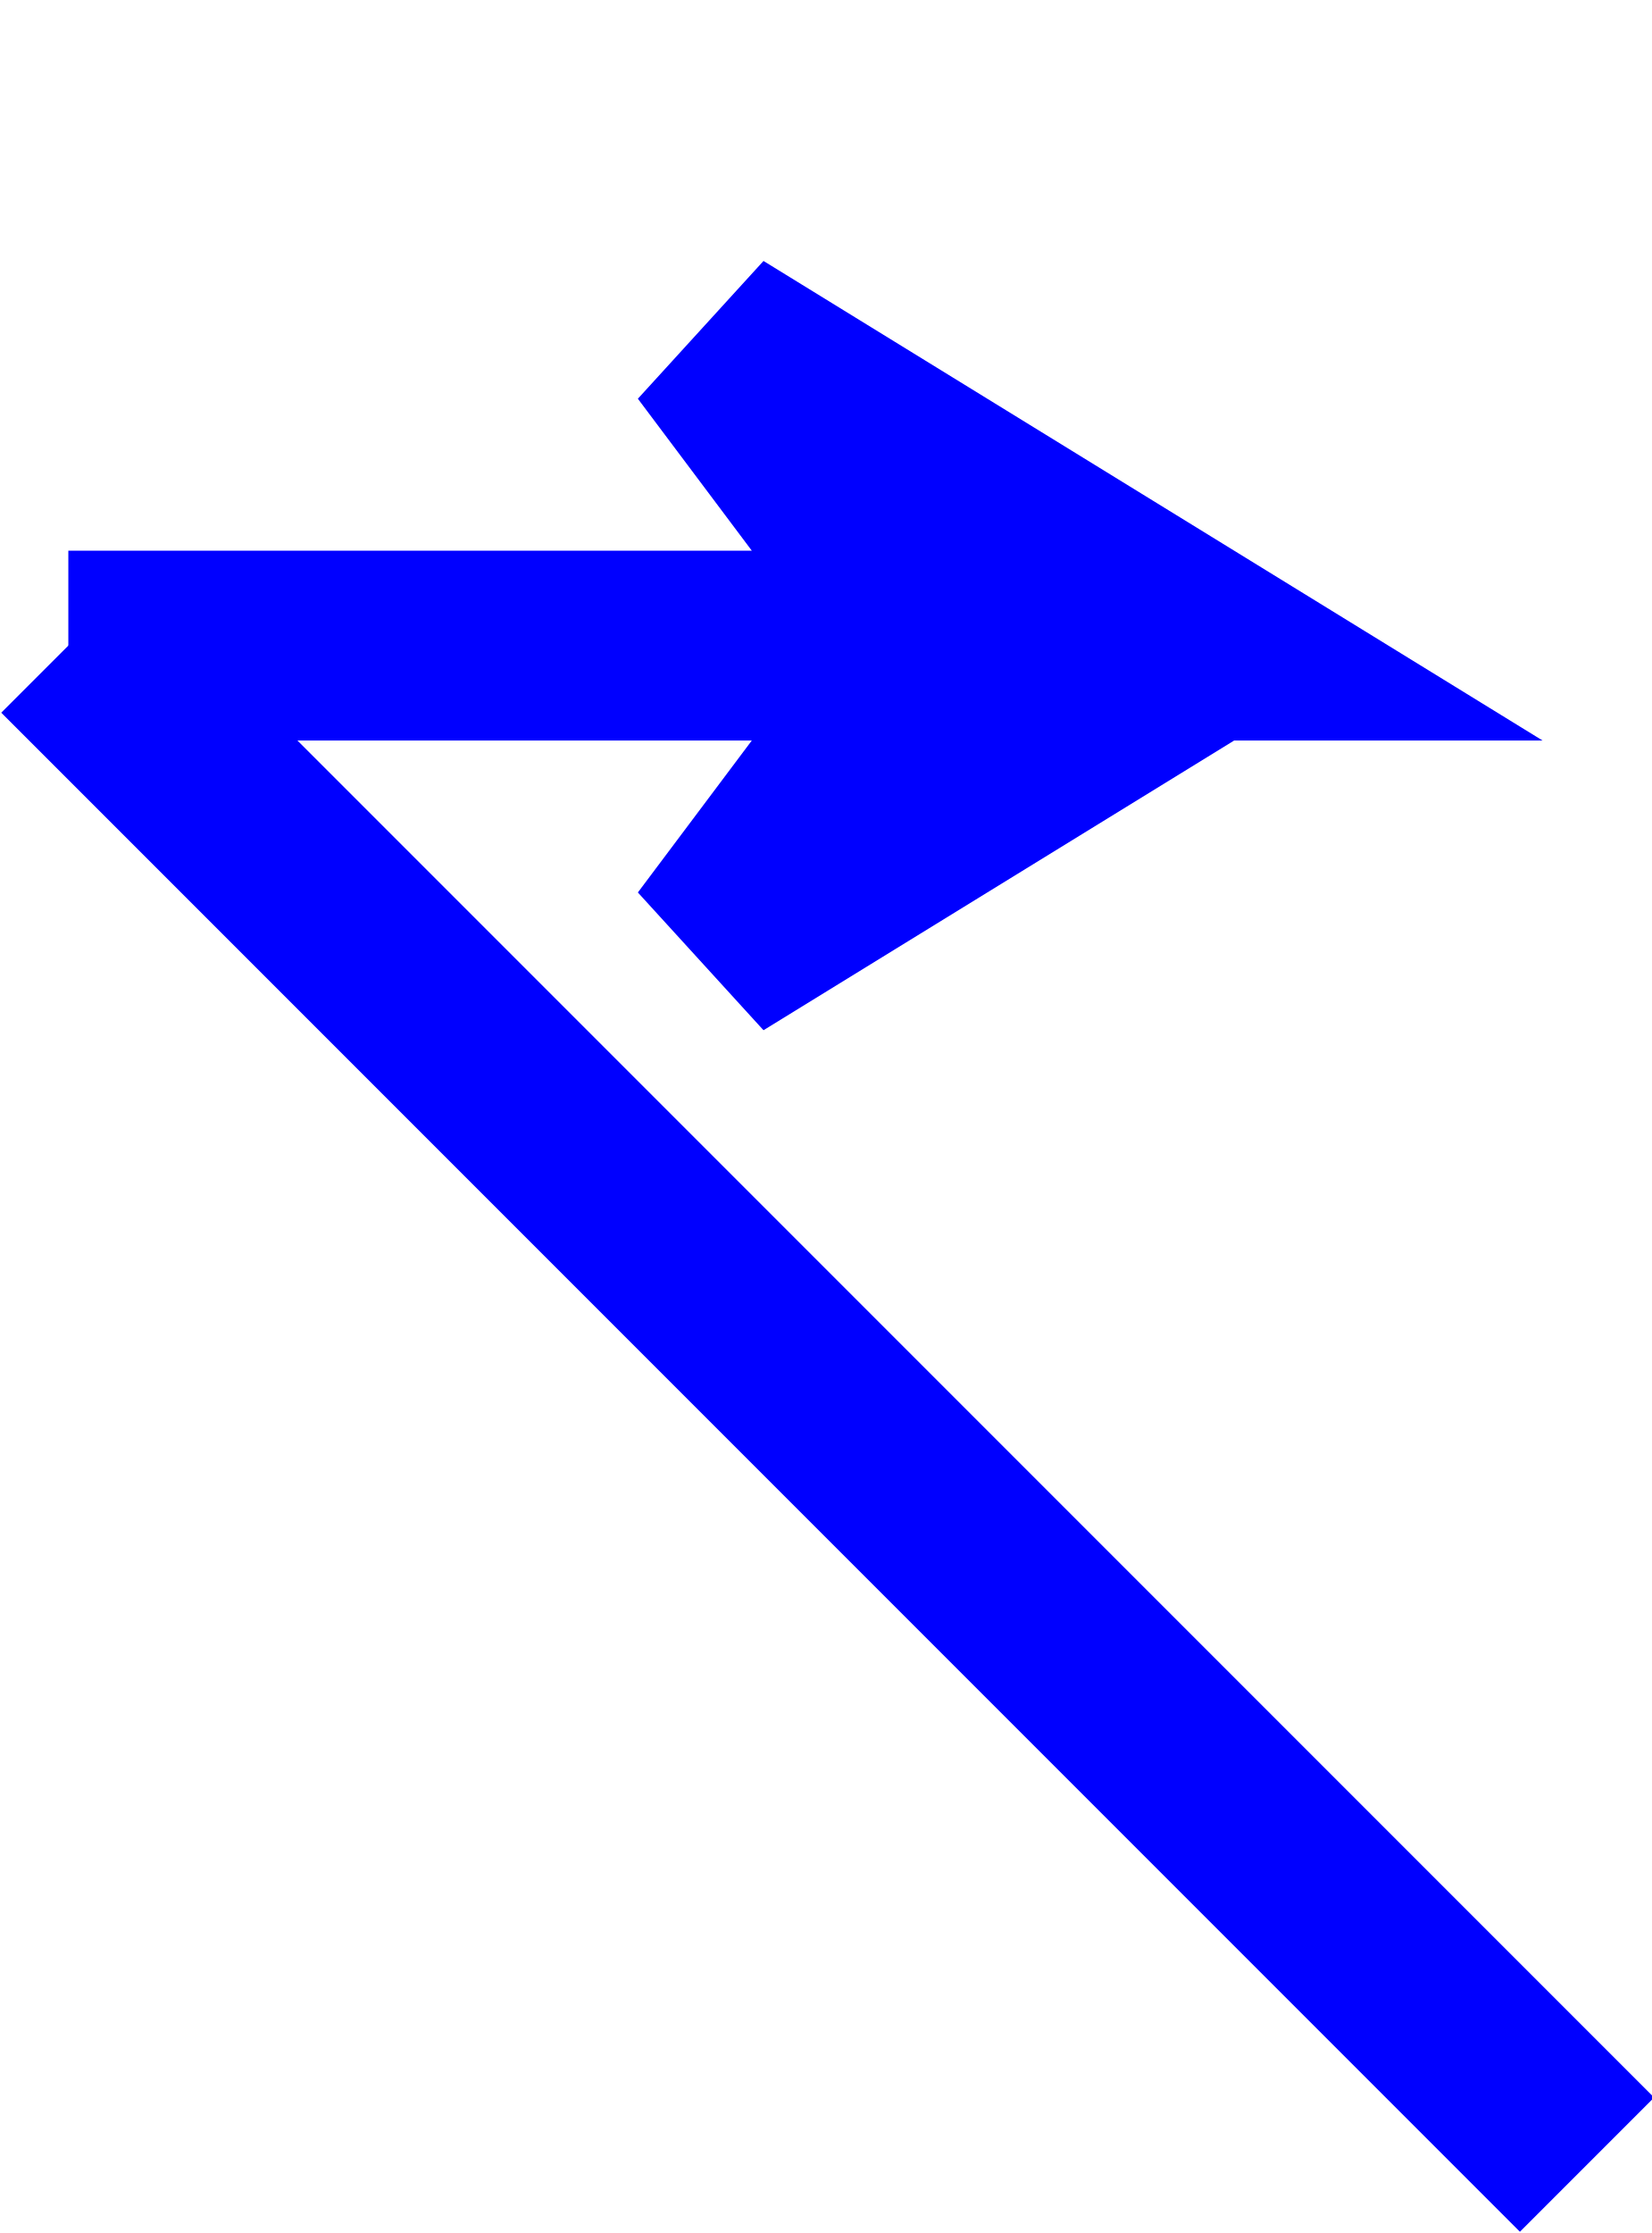
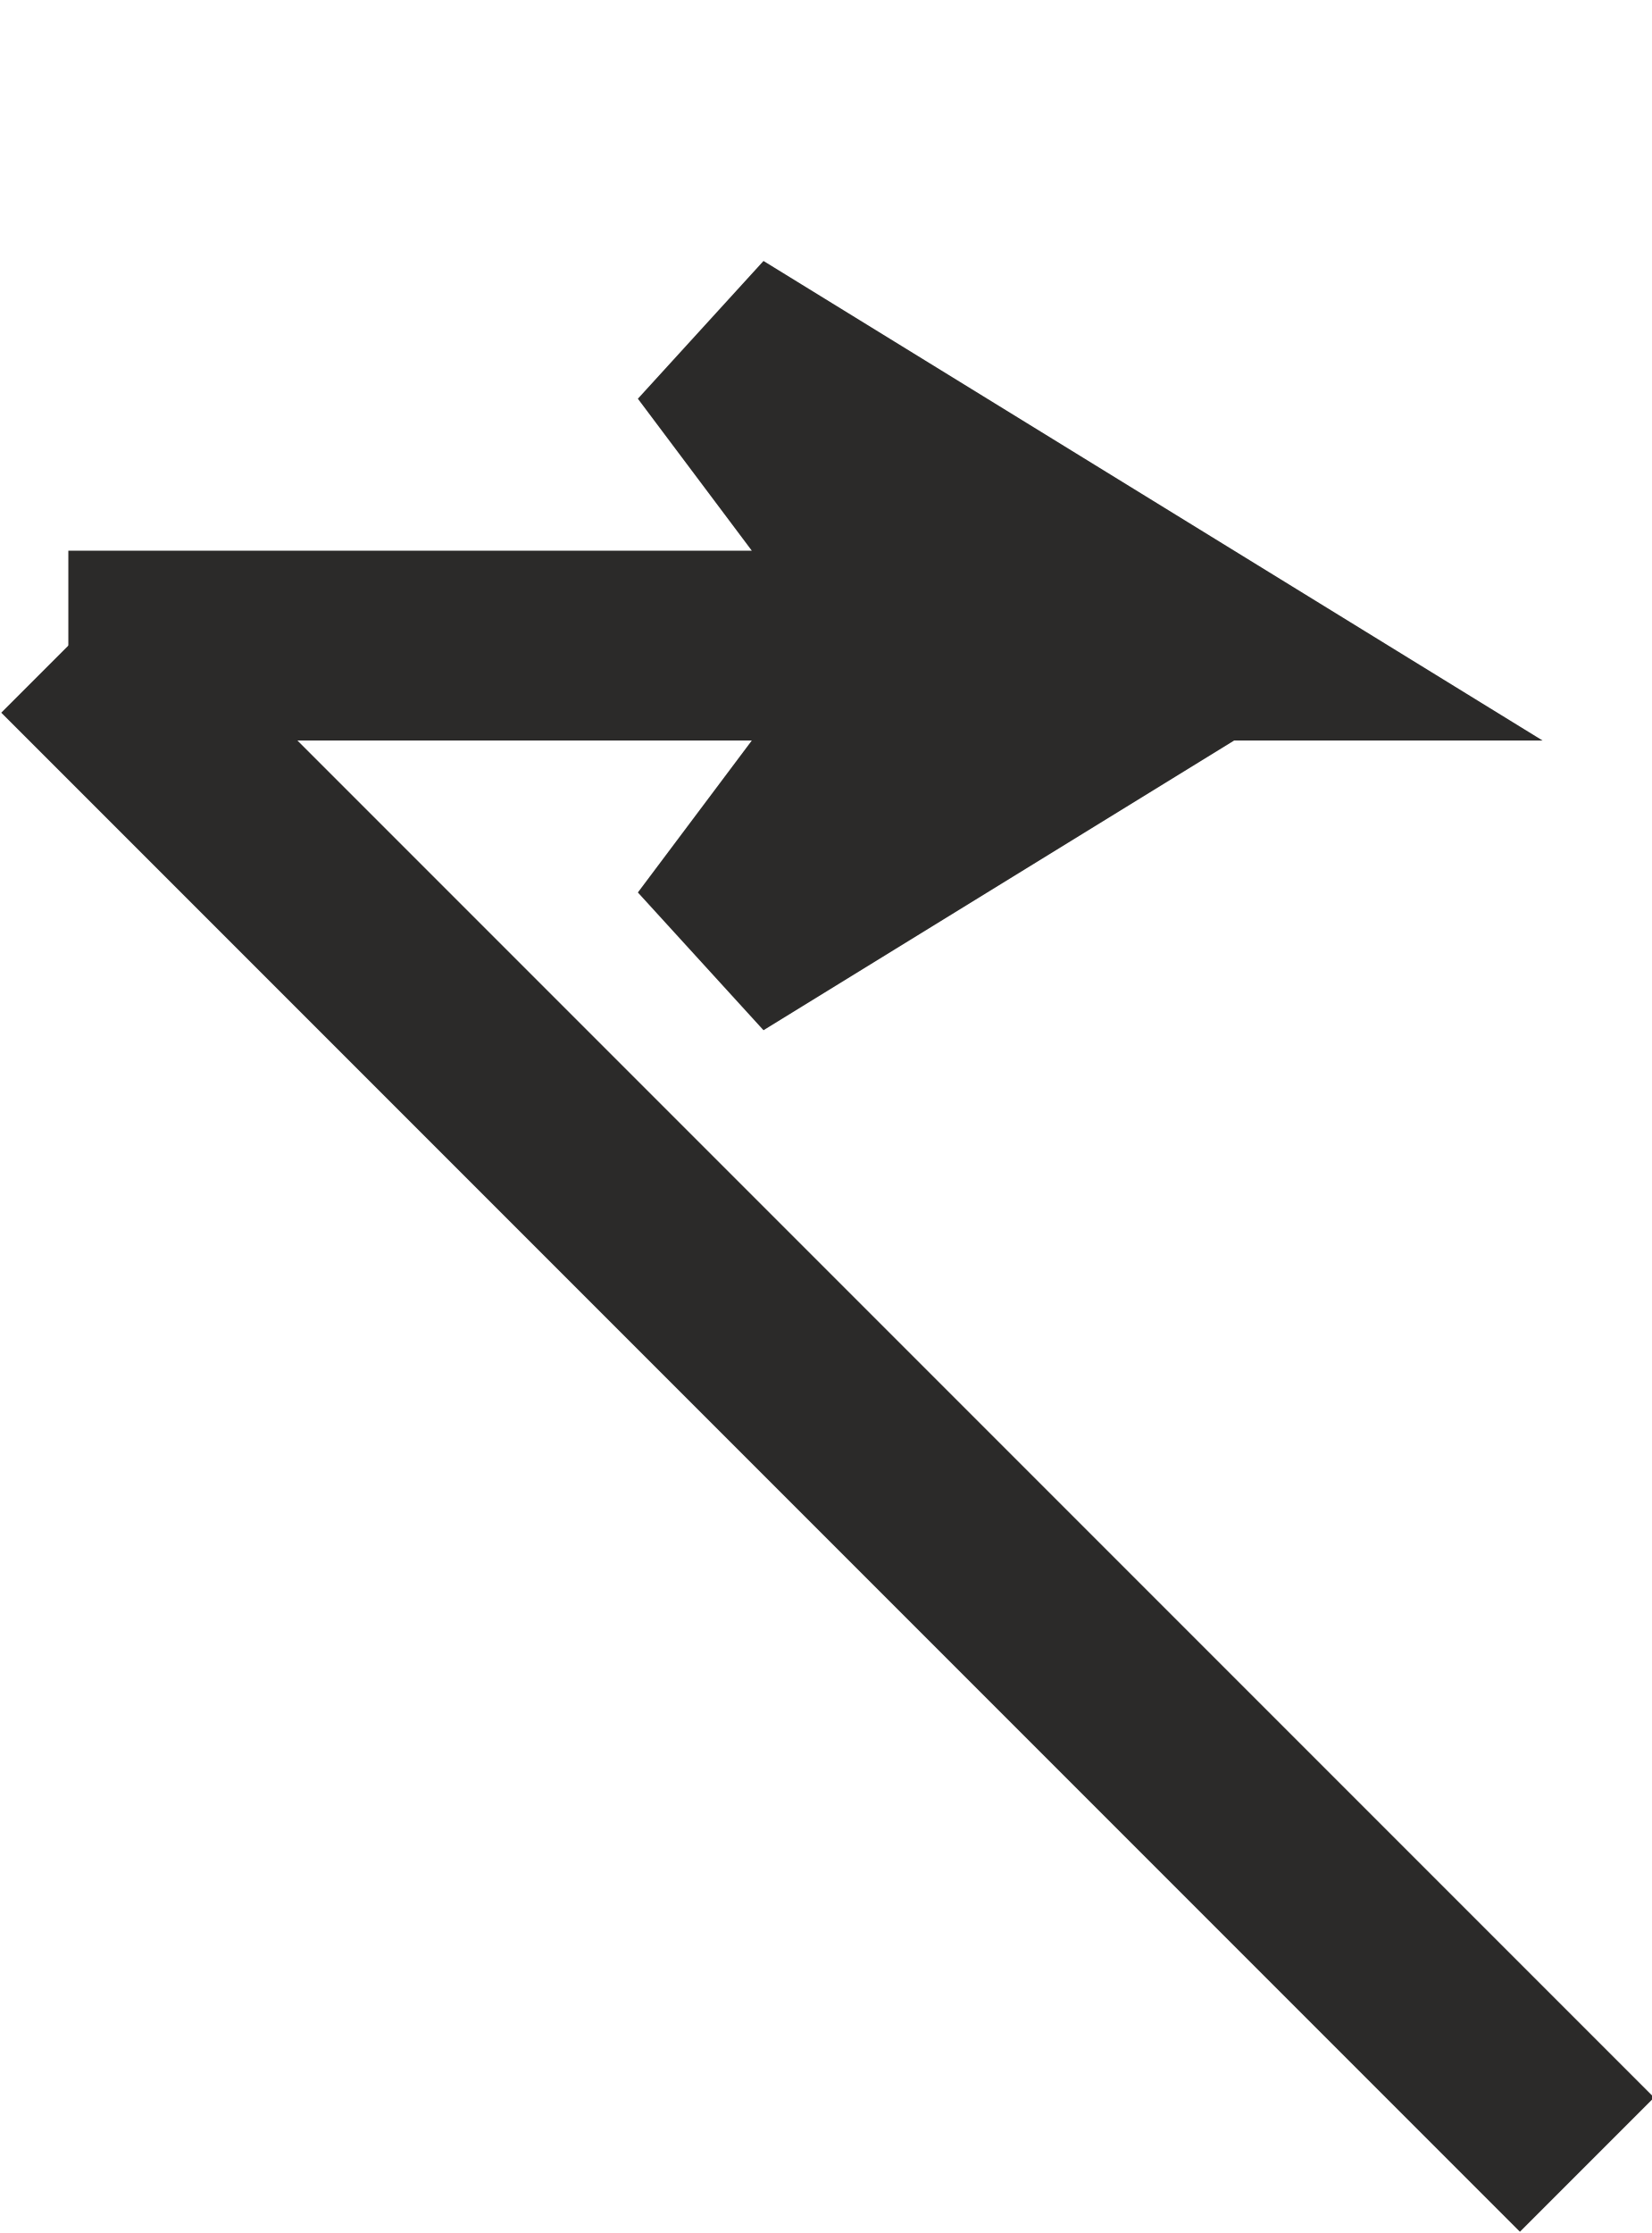
<svg xmlns="http://www.w3.org/2000/svg" xml:space="preserve" width="100%" height="100%" style="shape-rendering:geometricPrecision; text-rendering:geometricPrecision; image-rendering:optimizeQuality; fill-rule:evenodd; clip-rule:evenodd" viewBox="0 0 435 588">
  <defs>
    <style type="text/css">
   
-     .str0 {stroke:blue;stroke-width:49.98}
+     .str0 {stroke:#2B2A29;stroke-width:49.98}
    .fil0 {fill:none}
   
  </style>
  </defs>
  <g id="Слой_x0020_1">
    <polyline class="fil0 str0" points="18,170 318,170 188,90 248,170 188,250 318,170 " />
    <line class="fil0 str0" x1="418" y1="570" x2="18" y2="170" />
  </g>
</svg>
